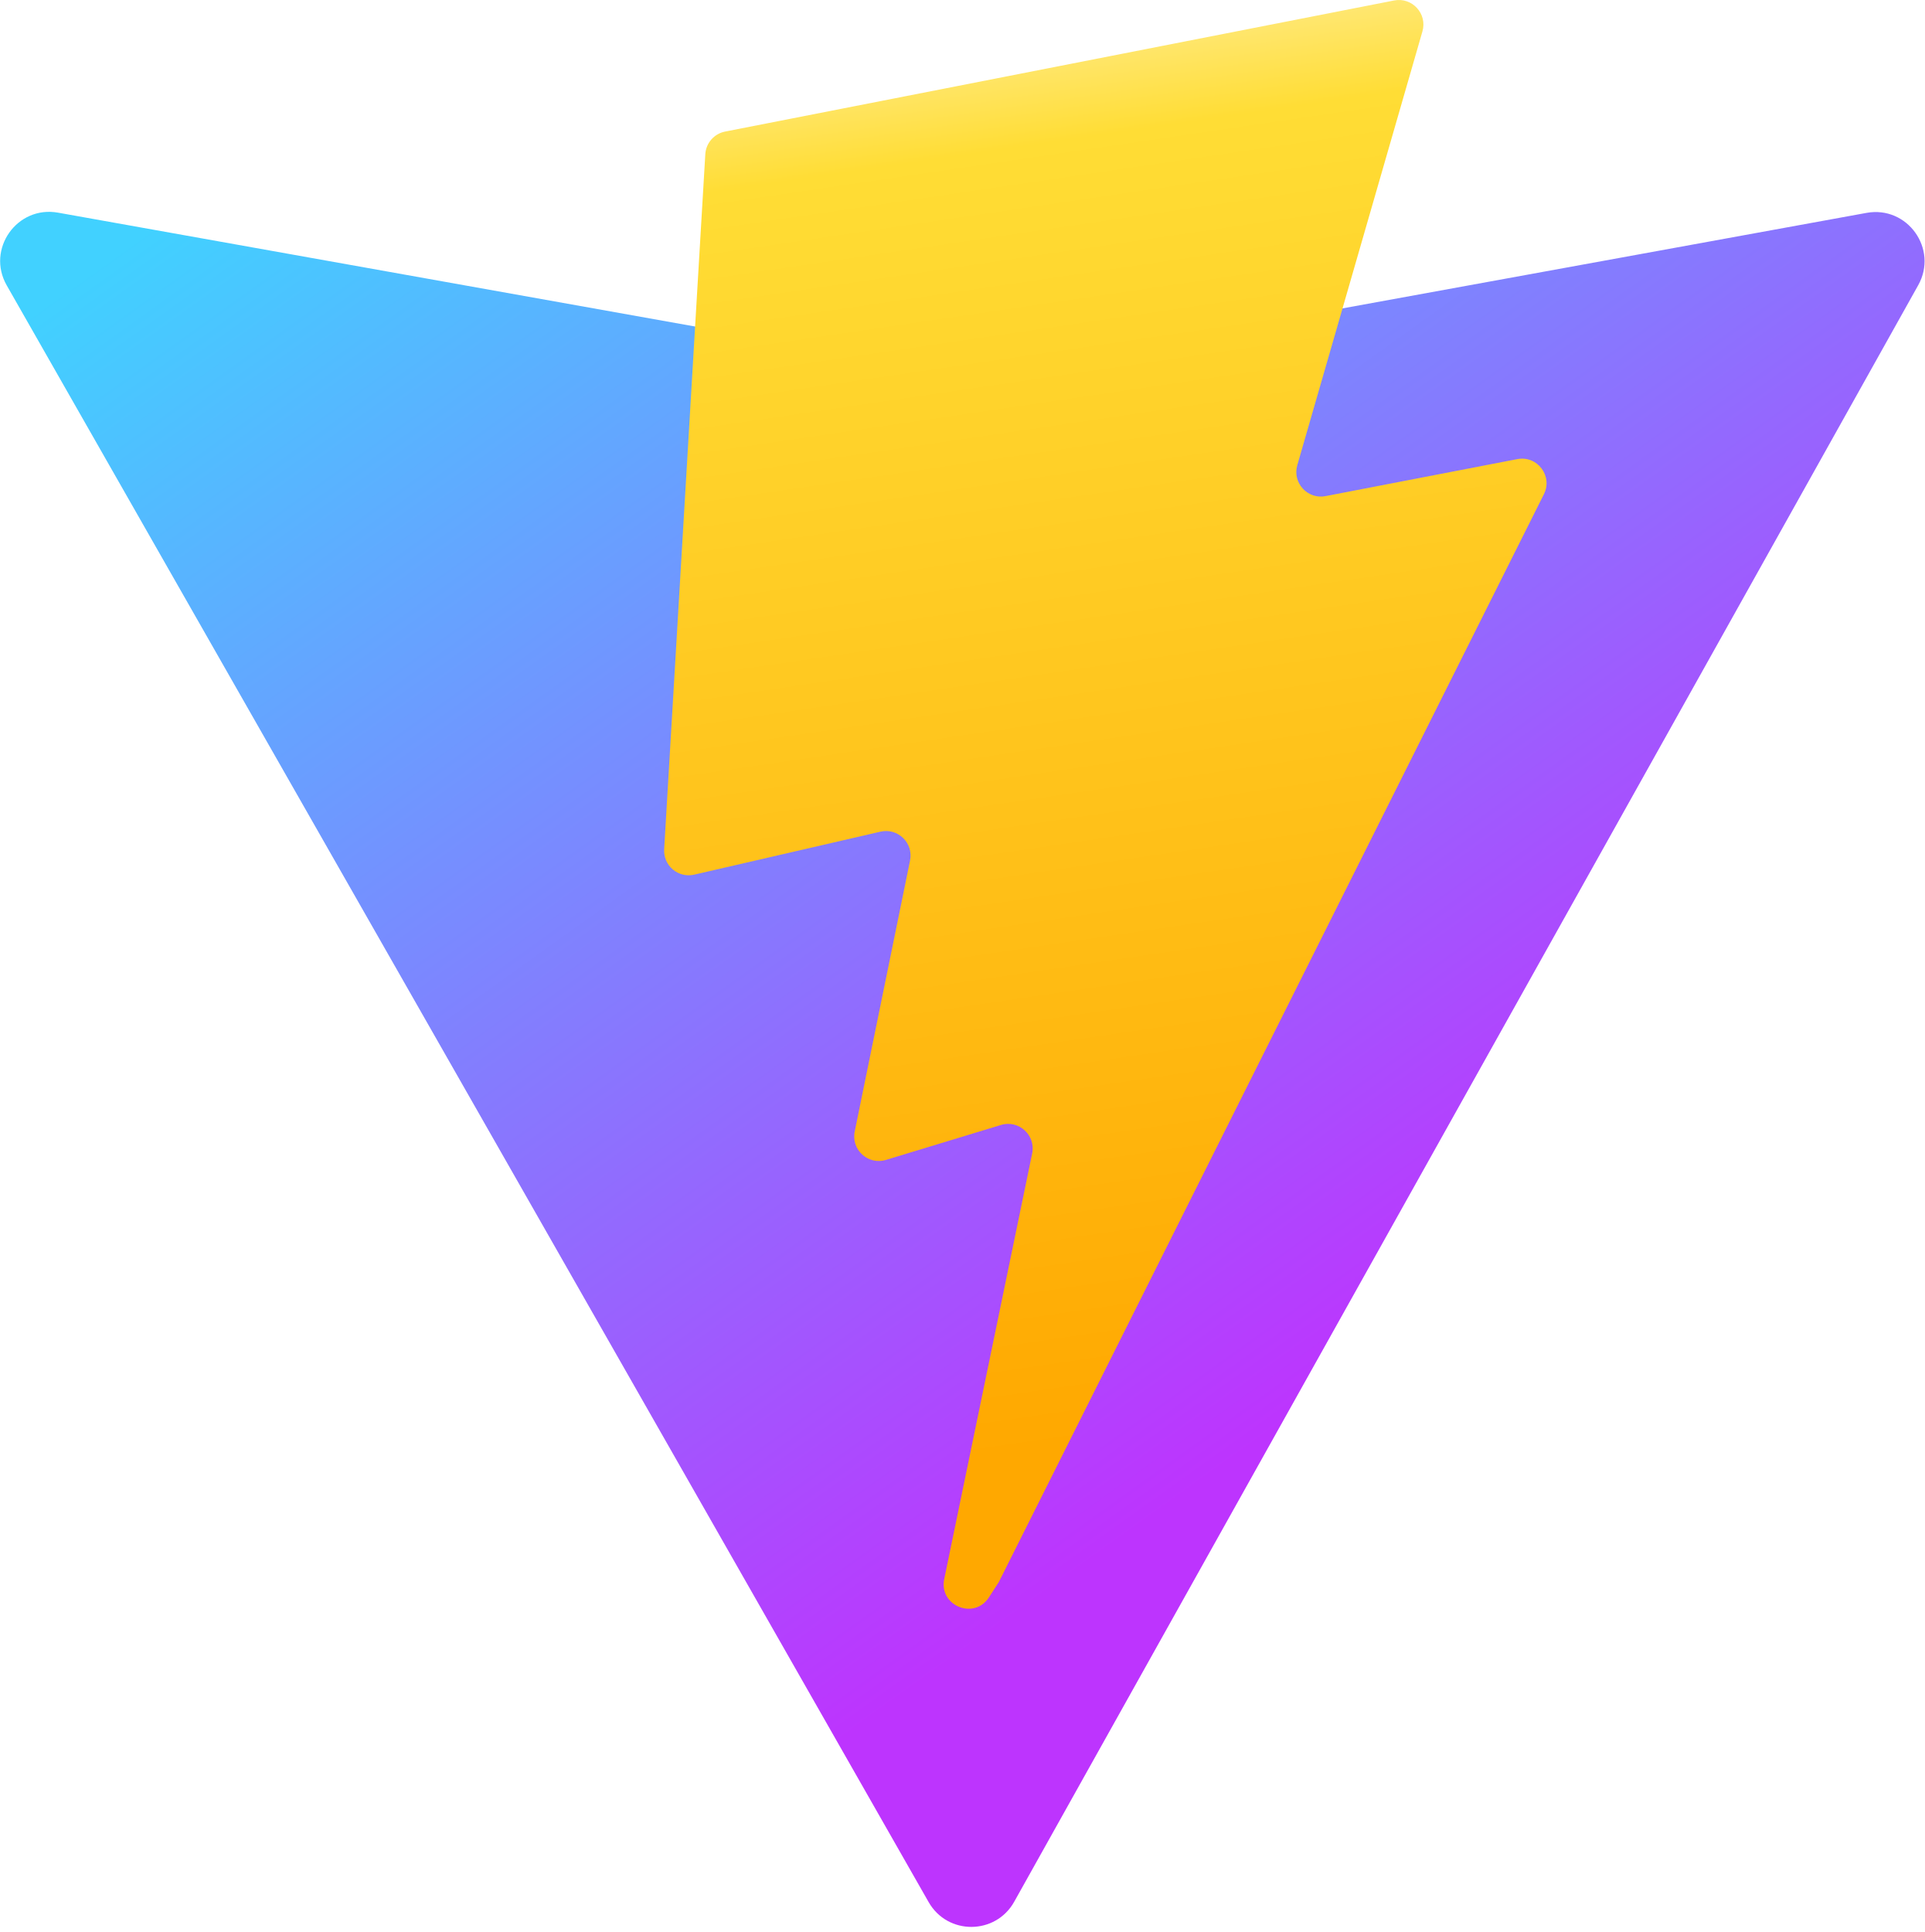
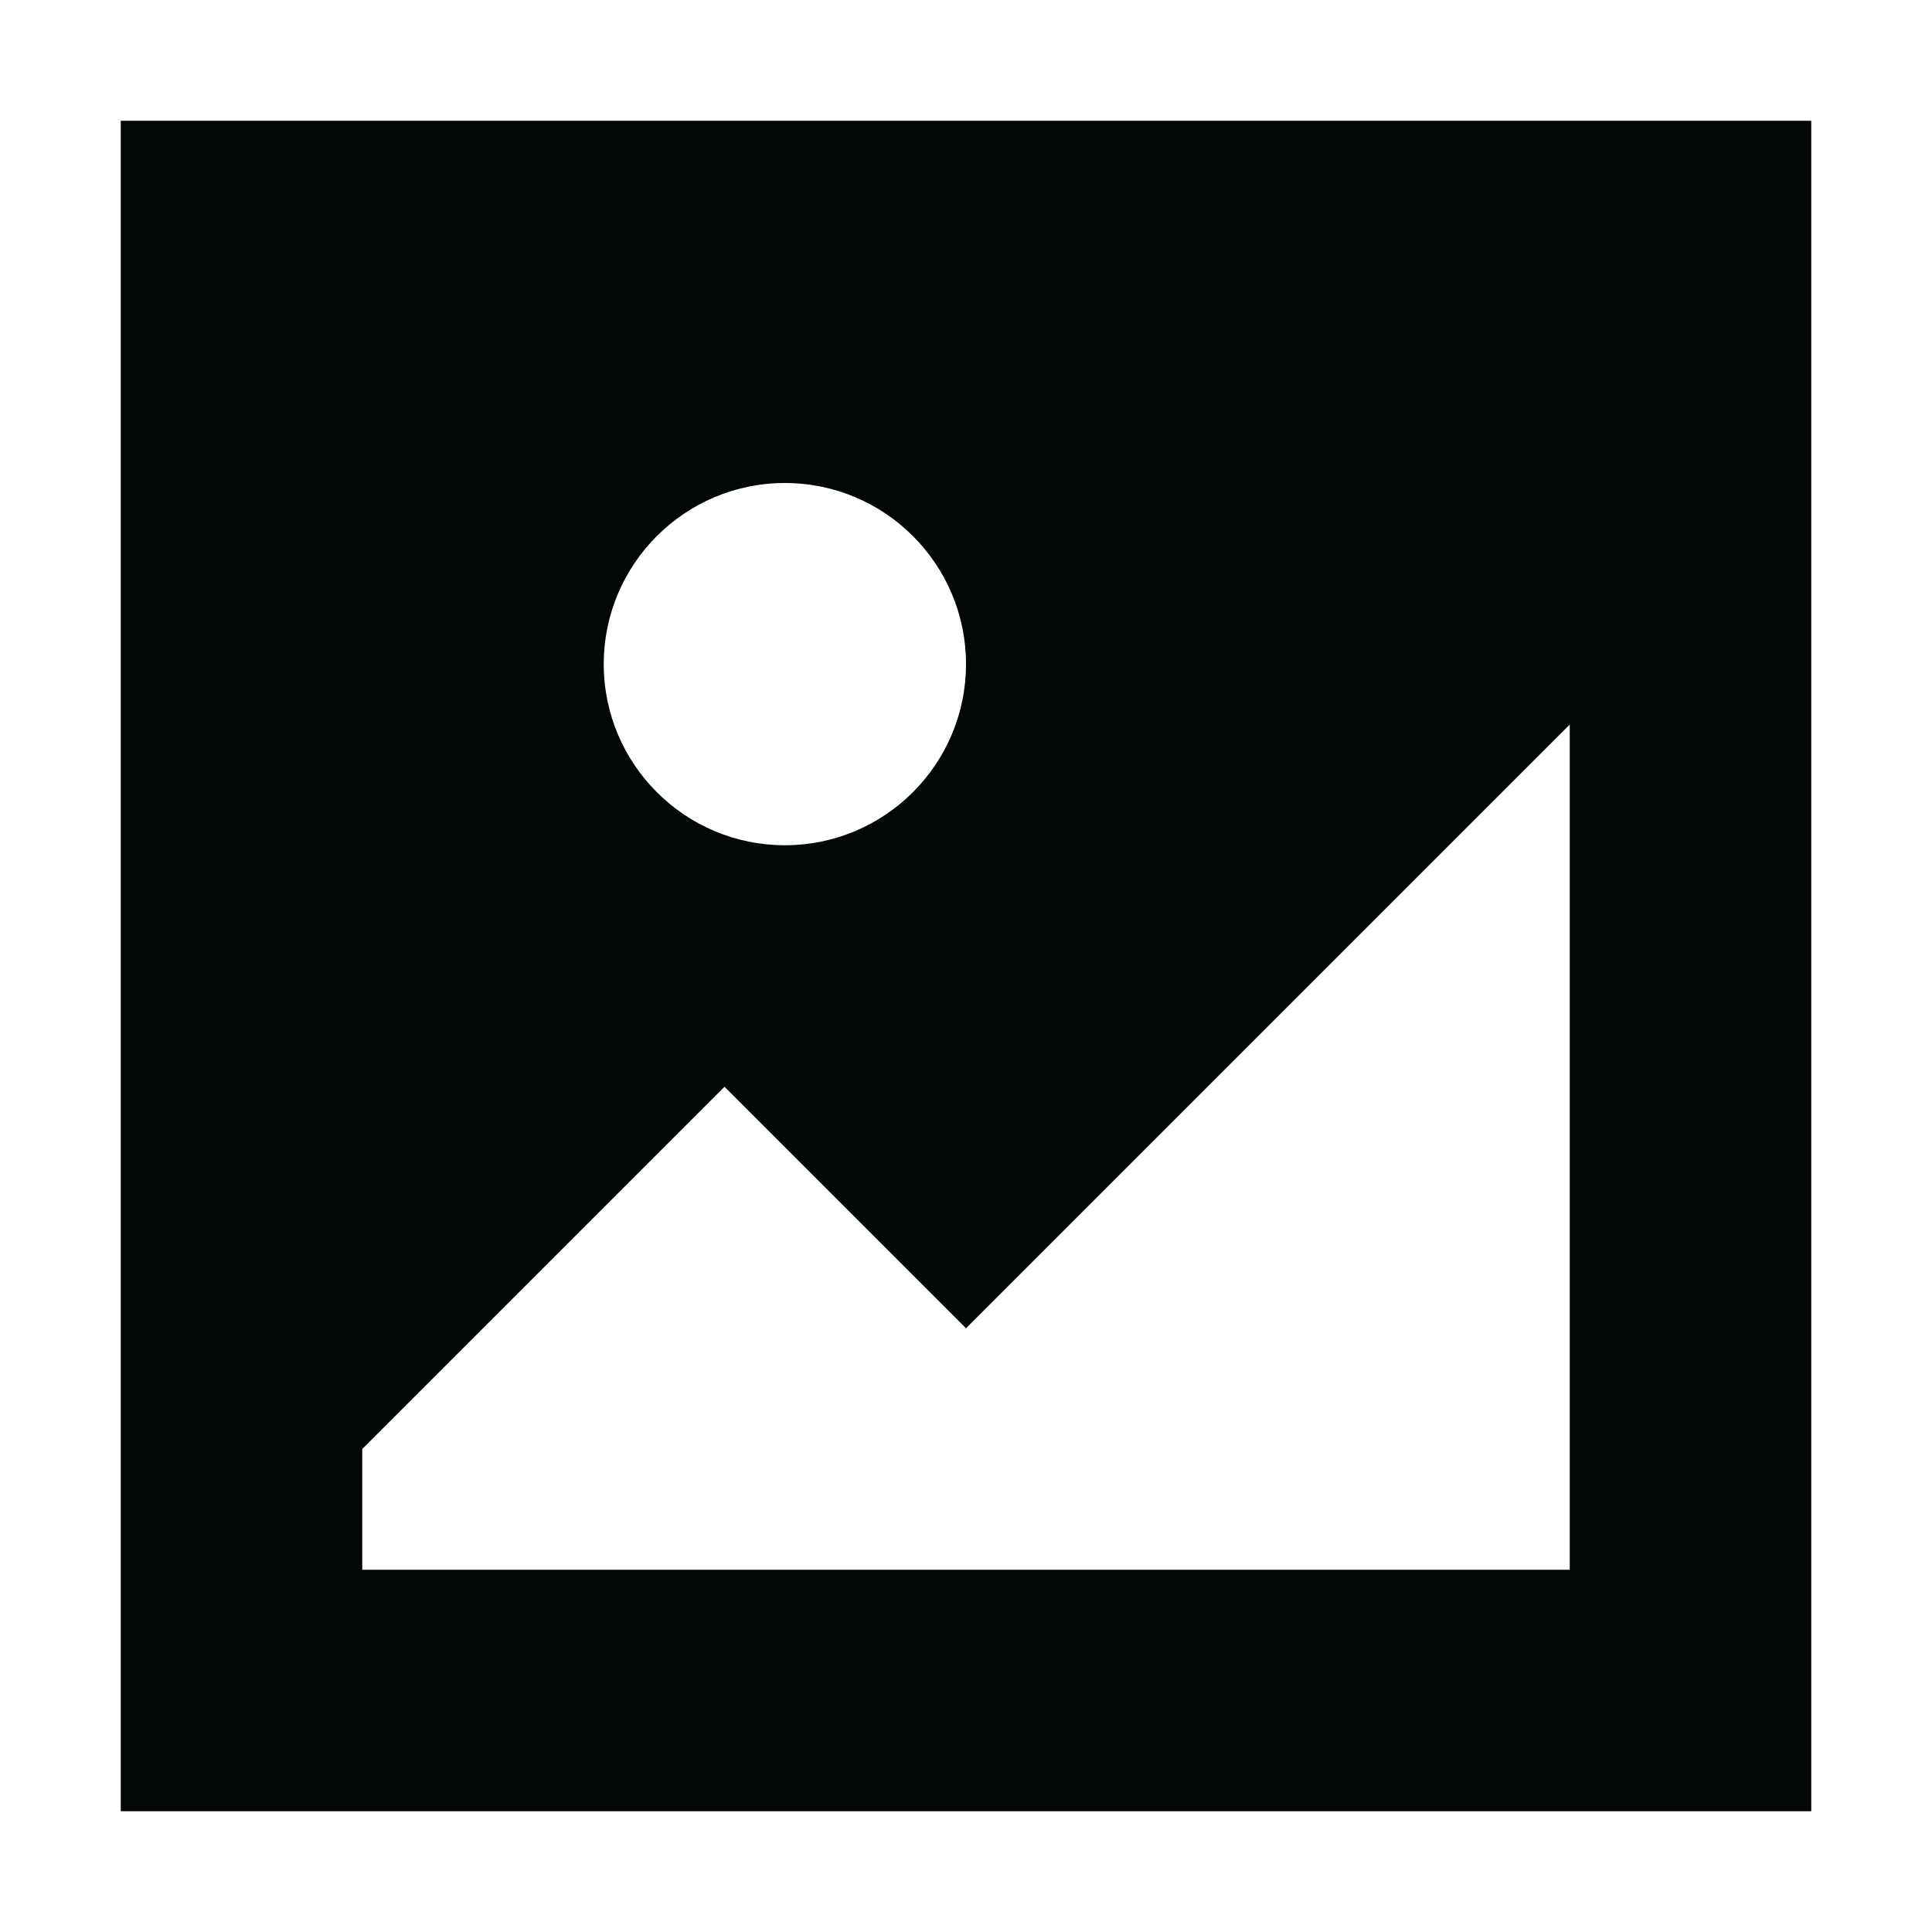
- <svg xmlns="http://www.w3.org/2000/svg" aria-hidden="true" role="img" class="iconify iconify--logos" width="31.88" height="32" preserveAspectRatio="xMidYMid meet" viewBox="0 0 256 257">
-   <defs>
-     <linearGradient id="IconifyId1813088fe1fbc01fb466" x1="-.828%" x2="57.636%" y1="7.652%" y2="78.411%">
-       <stop offset="0%" stop-color="#41D1FF" />
-       <stop offset="100%" stop-color="#BD34FE" />
-     </linearGradient>
-     <linearGradient id="IconifyId1813088fe1fbc01fb467" x1="43.376%" x2="50.316%" y1="2.242%" y2="89.03%">
-       <stop offset="0%" stop-color="#FFEA83" />
-       <stop offset="8.333%" stop-color="#FFDD35" />
-       <stop offset="100%" stop-color="#FFA800" />
-     </linearGradient>
-   </defs>
-   <path fill="url(#IconifyId1813088fe1fbc01fb466)" d="M255.153 37.938L134.897 252.976c-2.483 4.44-8.862 4.466-11.382.048L.875 37.958c-2.746-4.814 1.371-10.646 6.827-9.67l120.385 21.517a6.537 6.537 0 0 0 2.322-.004l117.867-21.483c5.438-.991 9.574 4.796 6.877 9.62Z" />
-   <path fill="url(#IconifyId1813088fe1fbc01fb467)" d="M185.432.063L96.44 17.501a3.268 3.268 0 0 0-2.634 3.014l-5.474 92.456a3.268 3.268 0 0 0 3.997 3.378l24.777-5.718c2.318-.535 4.413 1.507 3.936 3.838l-7.361 36.047c-.495 2.426 1.782 4.5 4.151 3.78l15.304-4.649c2.372-.72 4.652 1.36 4.15 3.788l-11.698 56.621c-.732 3.542 3.979 5.473 5.943 2.437l1.313-2.028l72.516-144.72c1.215-2.423-.88-5.186-3.54-4.672l-25.505 4.922c-2.396.462-4.435-1.77-3.759-4.114l16.646-57.705c.677-2.35-1.37-4.583-3.769-4.113Z" />
+ <svg xmlns="http://www.w3.org/2000/svg" width="32px" height="32px" viewBox="0 0 16 16" fill="none">
+   <path clip-rule="evenodd" d="M1 1H15V15H1V1ZM6 9L8 11L13 6V13H3V12L6 9ZM6.5 7C7.328 7 8 6.328 8 5.5C8 4.672 7.328 4 6.5 4C5.672 4 5 4.672 5 5.5C5 6.328 5.672 7 6.5 7Z" fill="#030708" fill-rule="evenodd" />
</svg>
